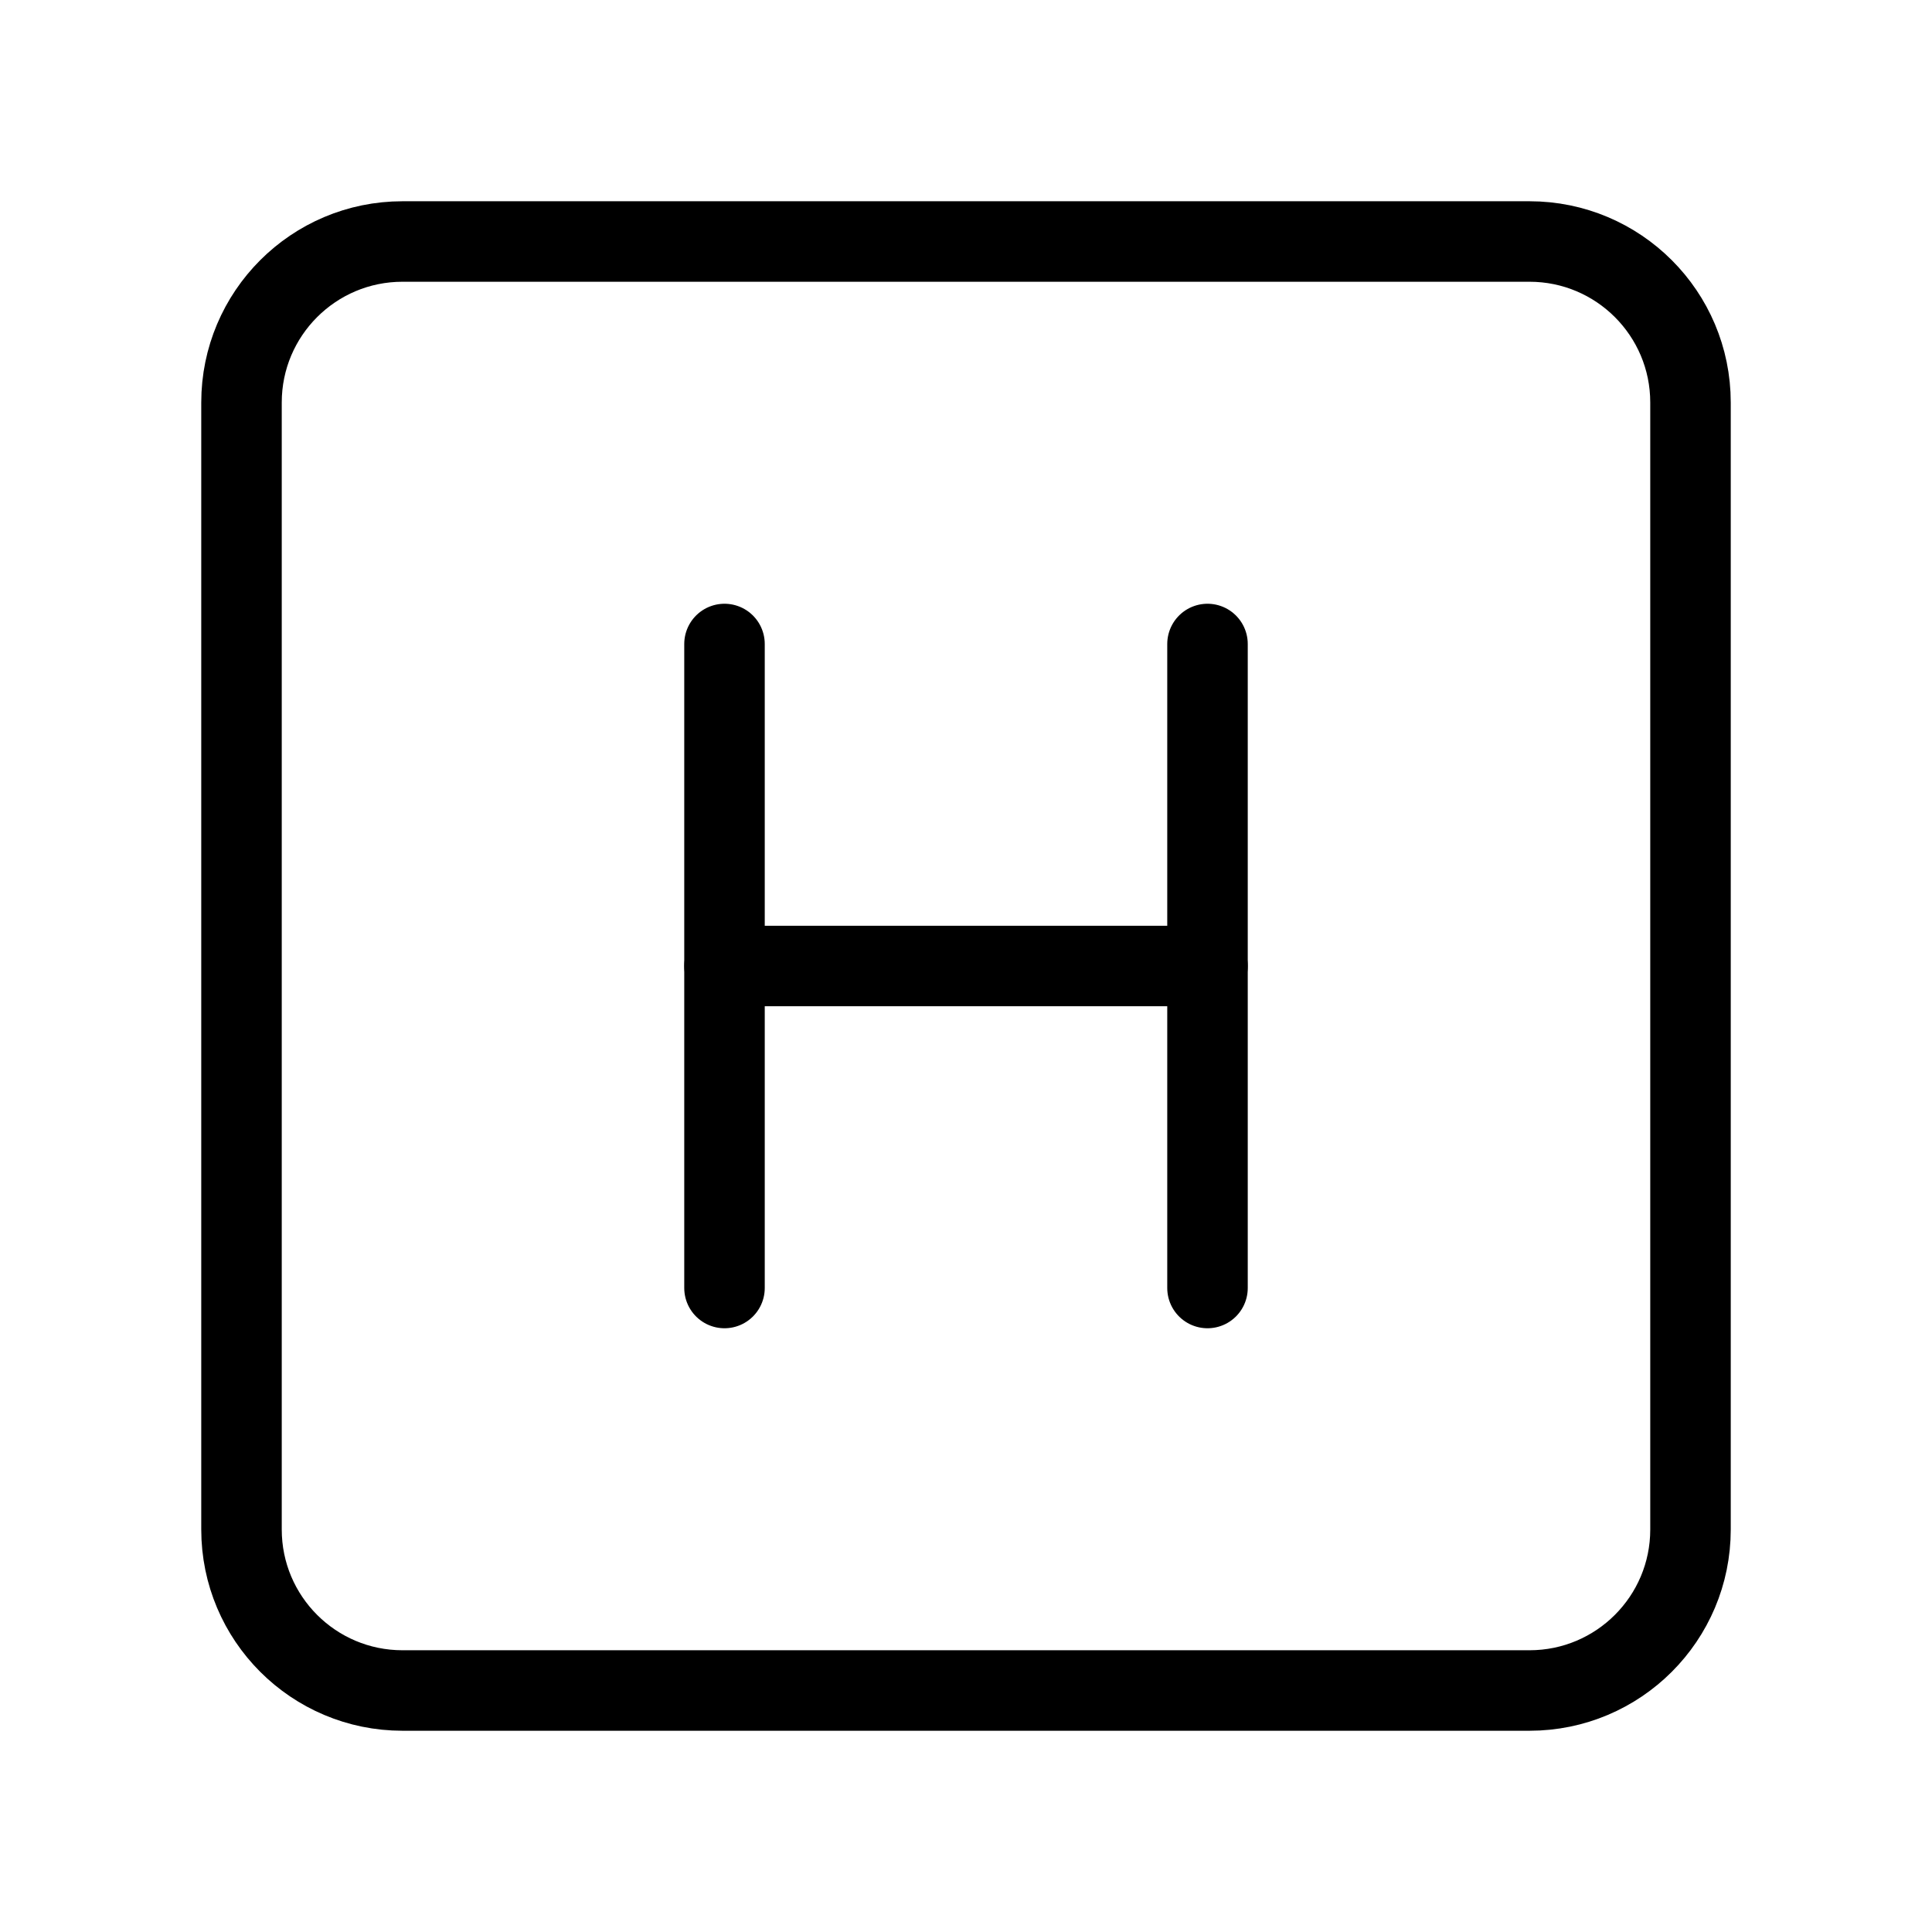
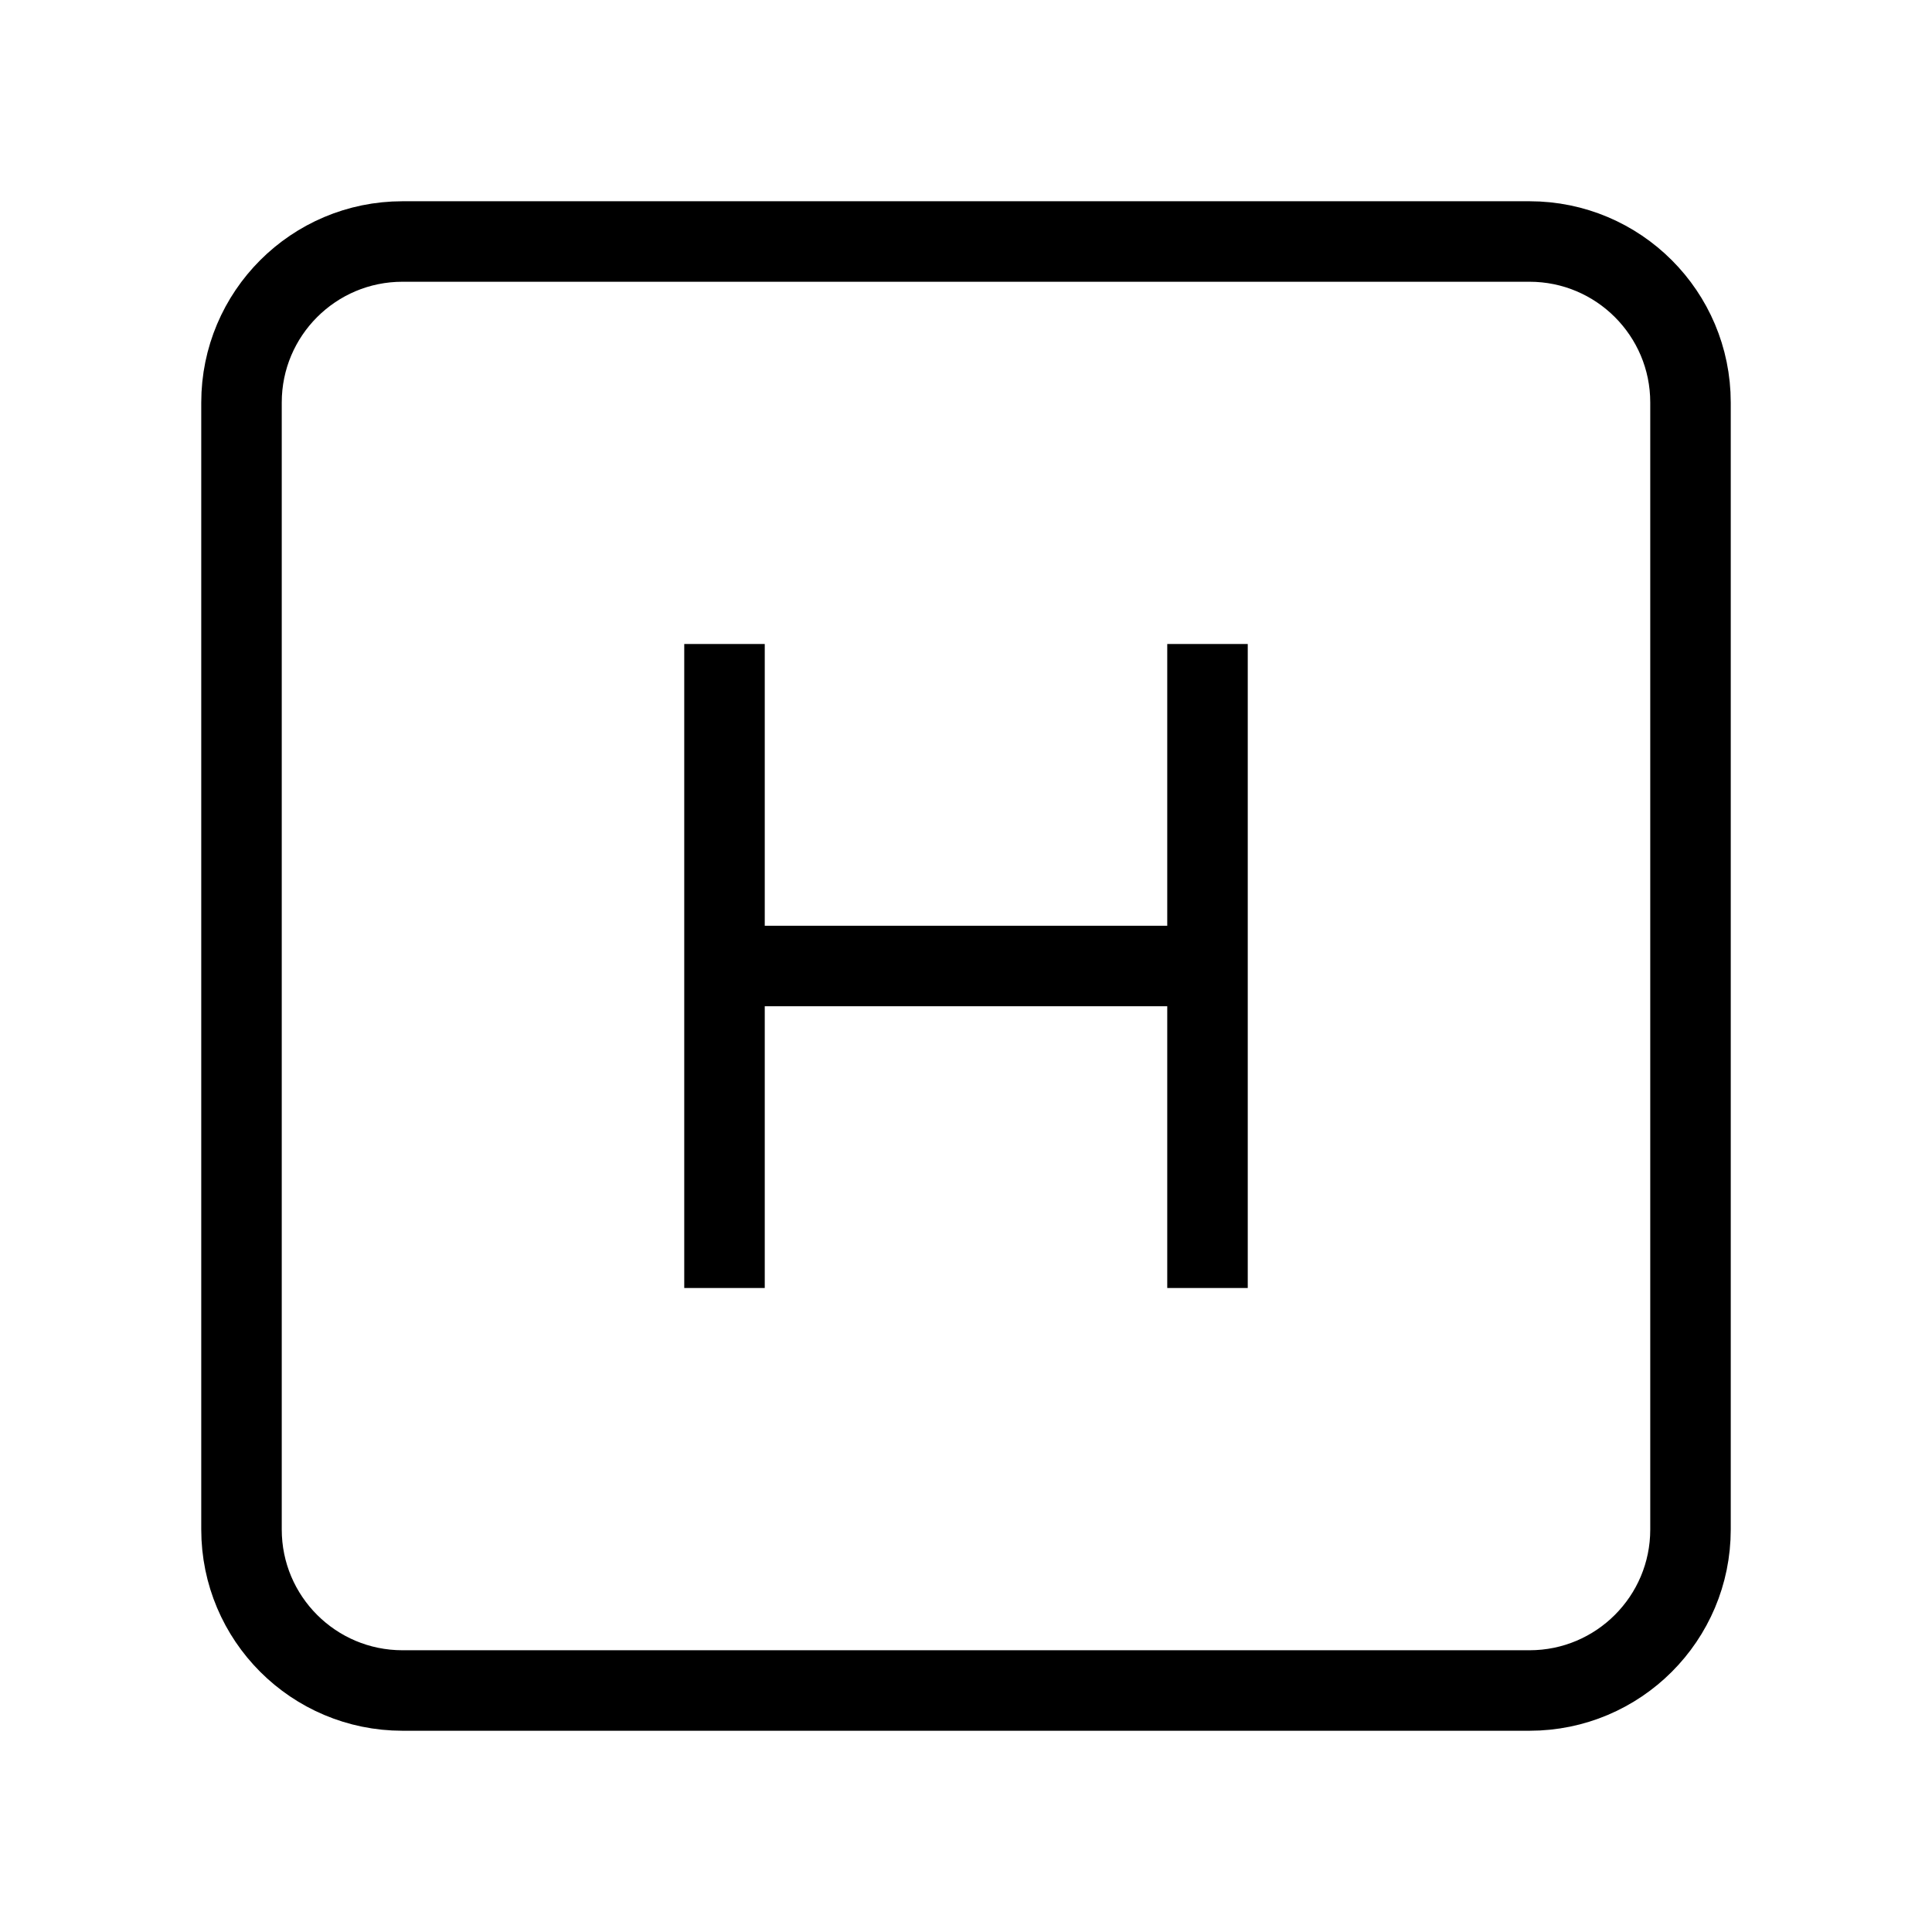
- <svg xmlns="http://www.w3.org/2000/svg" width="32" height="32" viewBox="0 0 24 24" stroke="currentColor" fill="none" stroke-linecap="round" stroke-linejoin="round">
+ <svg xmlns="http://www.w3.org/2000/svg" width="32" height="32" viewBox="0 0 24 24" stroke="currentColor" fill="none" strokeLinecap="round" strokeLinejoin="round">
  <path stroke="none" d="M0 0h24v24H0z" fill="none" />
  <path d="M3 3m0 2a2 2 0 0 1 2 -2h14a2 2 0 0 1 2 2v14a2 2 0 0 1 -2 2h-14a2 2 0 0 1 -2 -2z" />
  <path d="M9 8l0 8" />
  <path d="M9 12l6 0" />
  <path d="M15 8l0 8" />
</svg>
